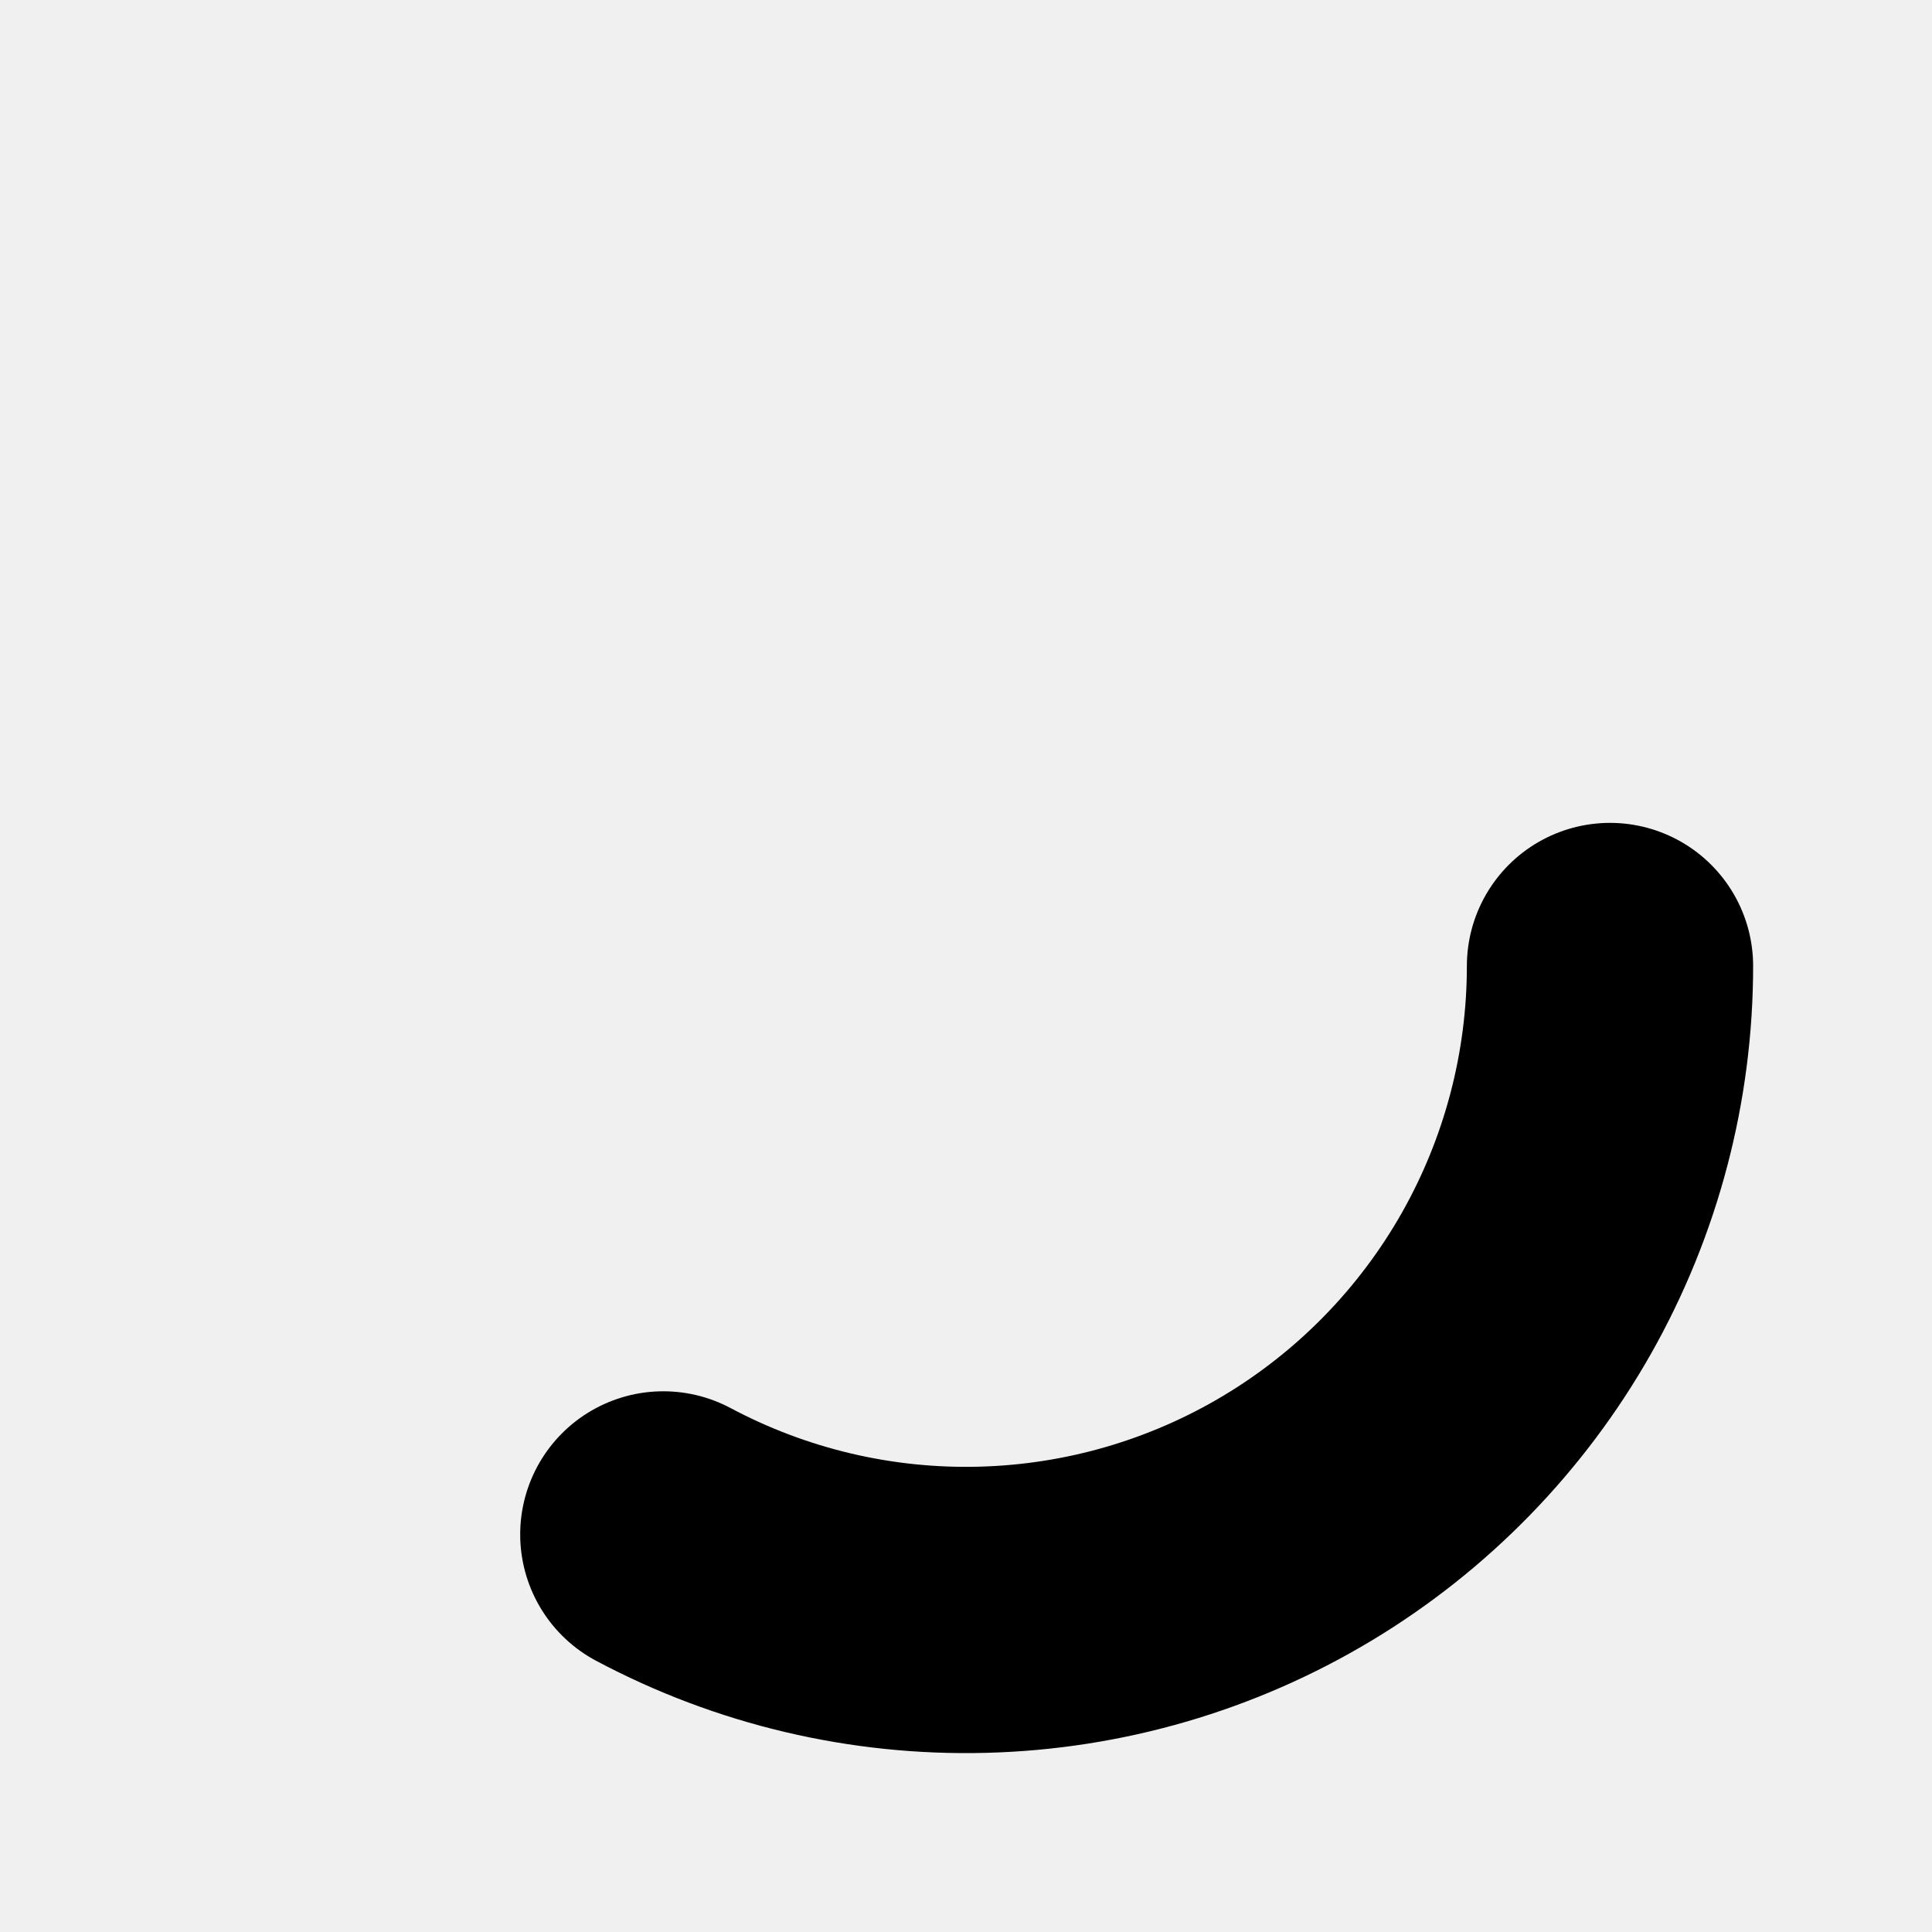
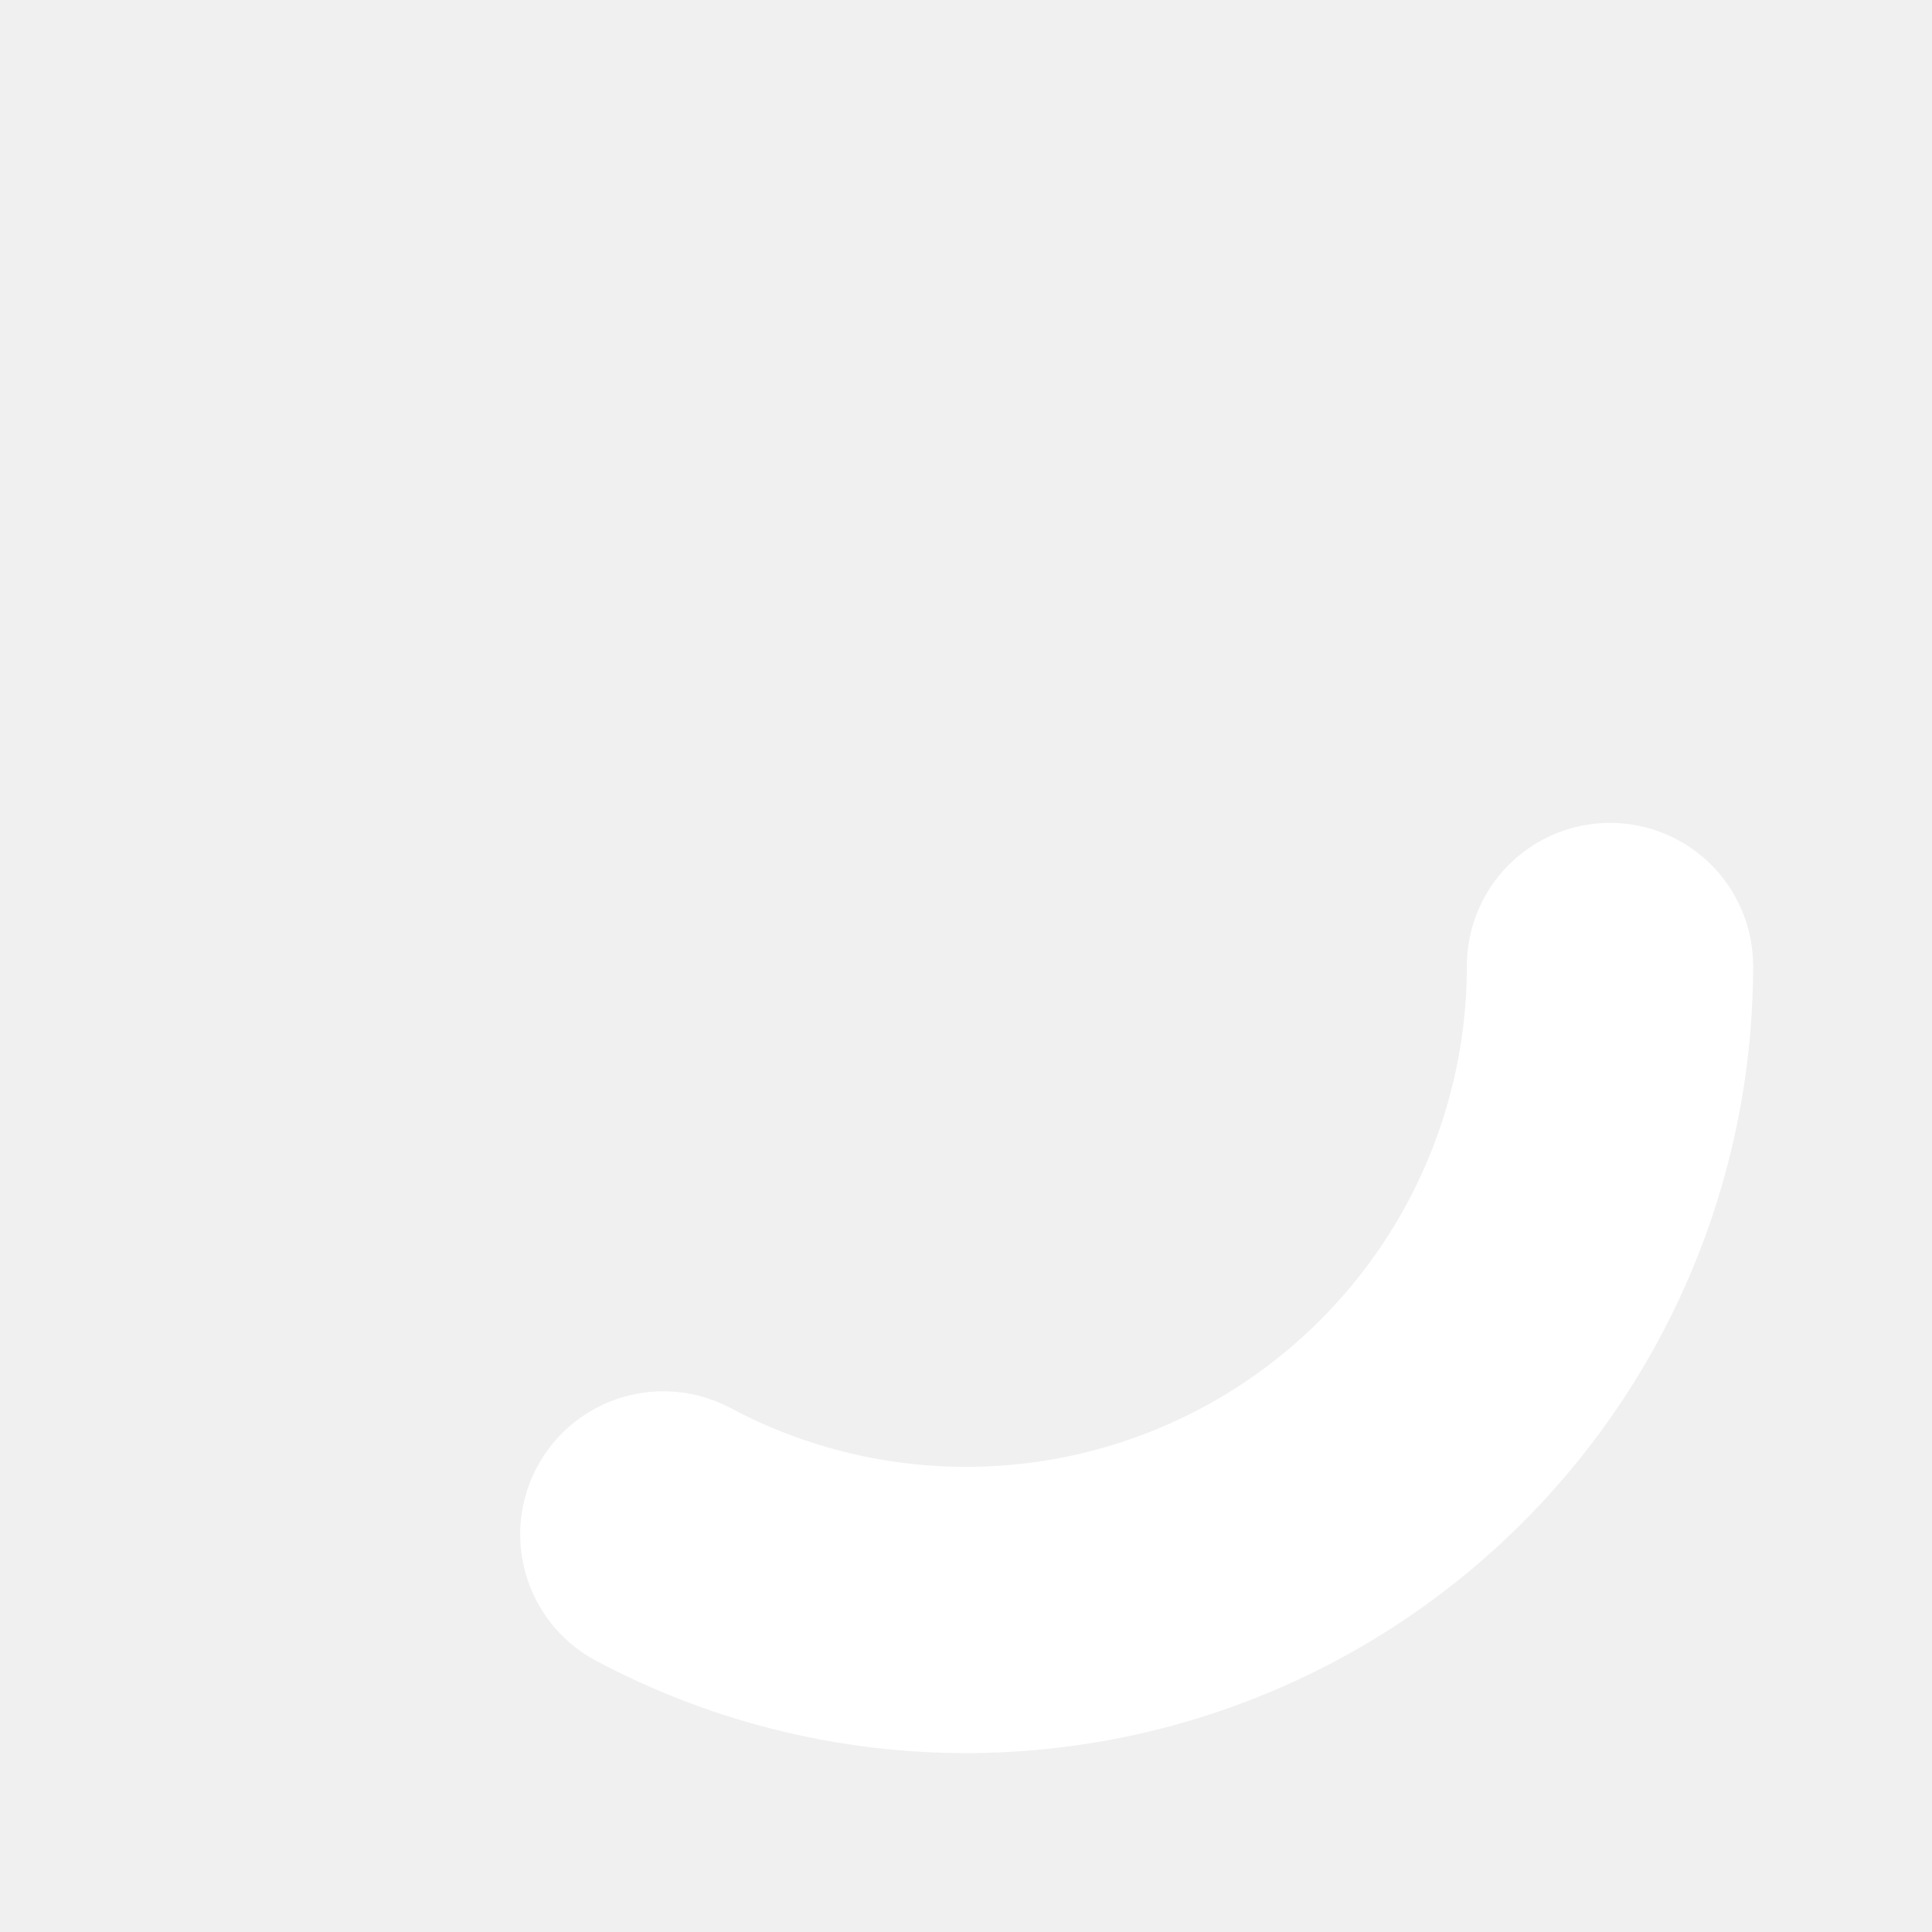
<svg xmlns="http://www.w3.org/2000/svg" width="150px" height="150px" viewBox="0 0 24 24" fill="none">
-   <path d="M20 12C20 13.381 19.642 14.739 18.962 15.941C18.282 17.142 17.302 18.148 16.118 18.859C14.934 19.57 13.586 19.962 12.206 19.997C10.825 20.033 9.459 19.71 8.24 19.061" stroke="#000000" stroke-width="3.556" stroke-linecap="round" />
+   <path d="M20 12C20 13.381 19.642 14.739 18.962 15.941C18.282 17.142 17.302 18.148 16.118 18.859C14.934 19.57 13.586 19.962 12.206 19.997C10.825 20.033 9.459 19.71 8.24 19.061" stroke="#fff" stroke-width="3.556" stroke-linecap="round" />
</svg>
